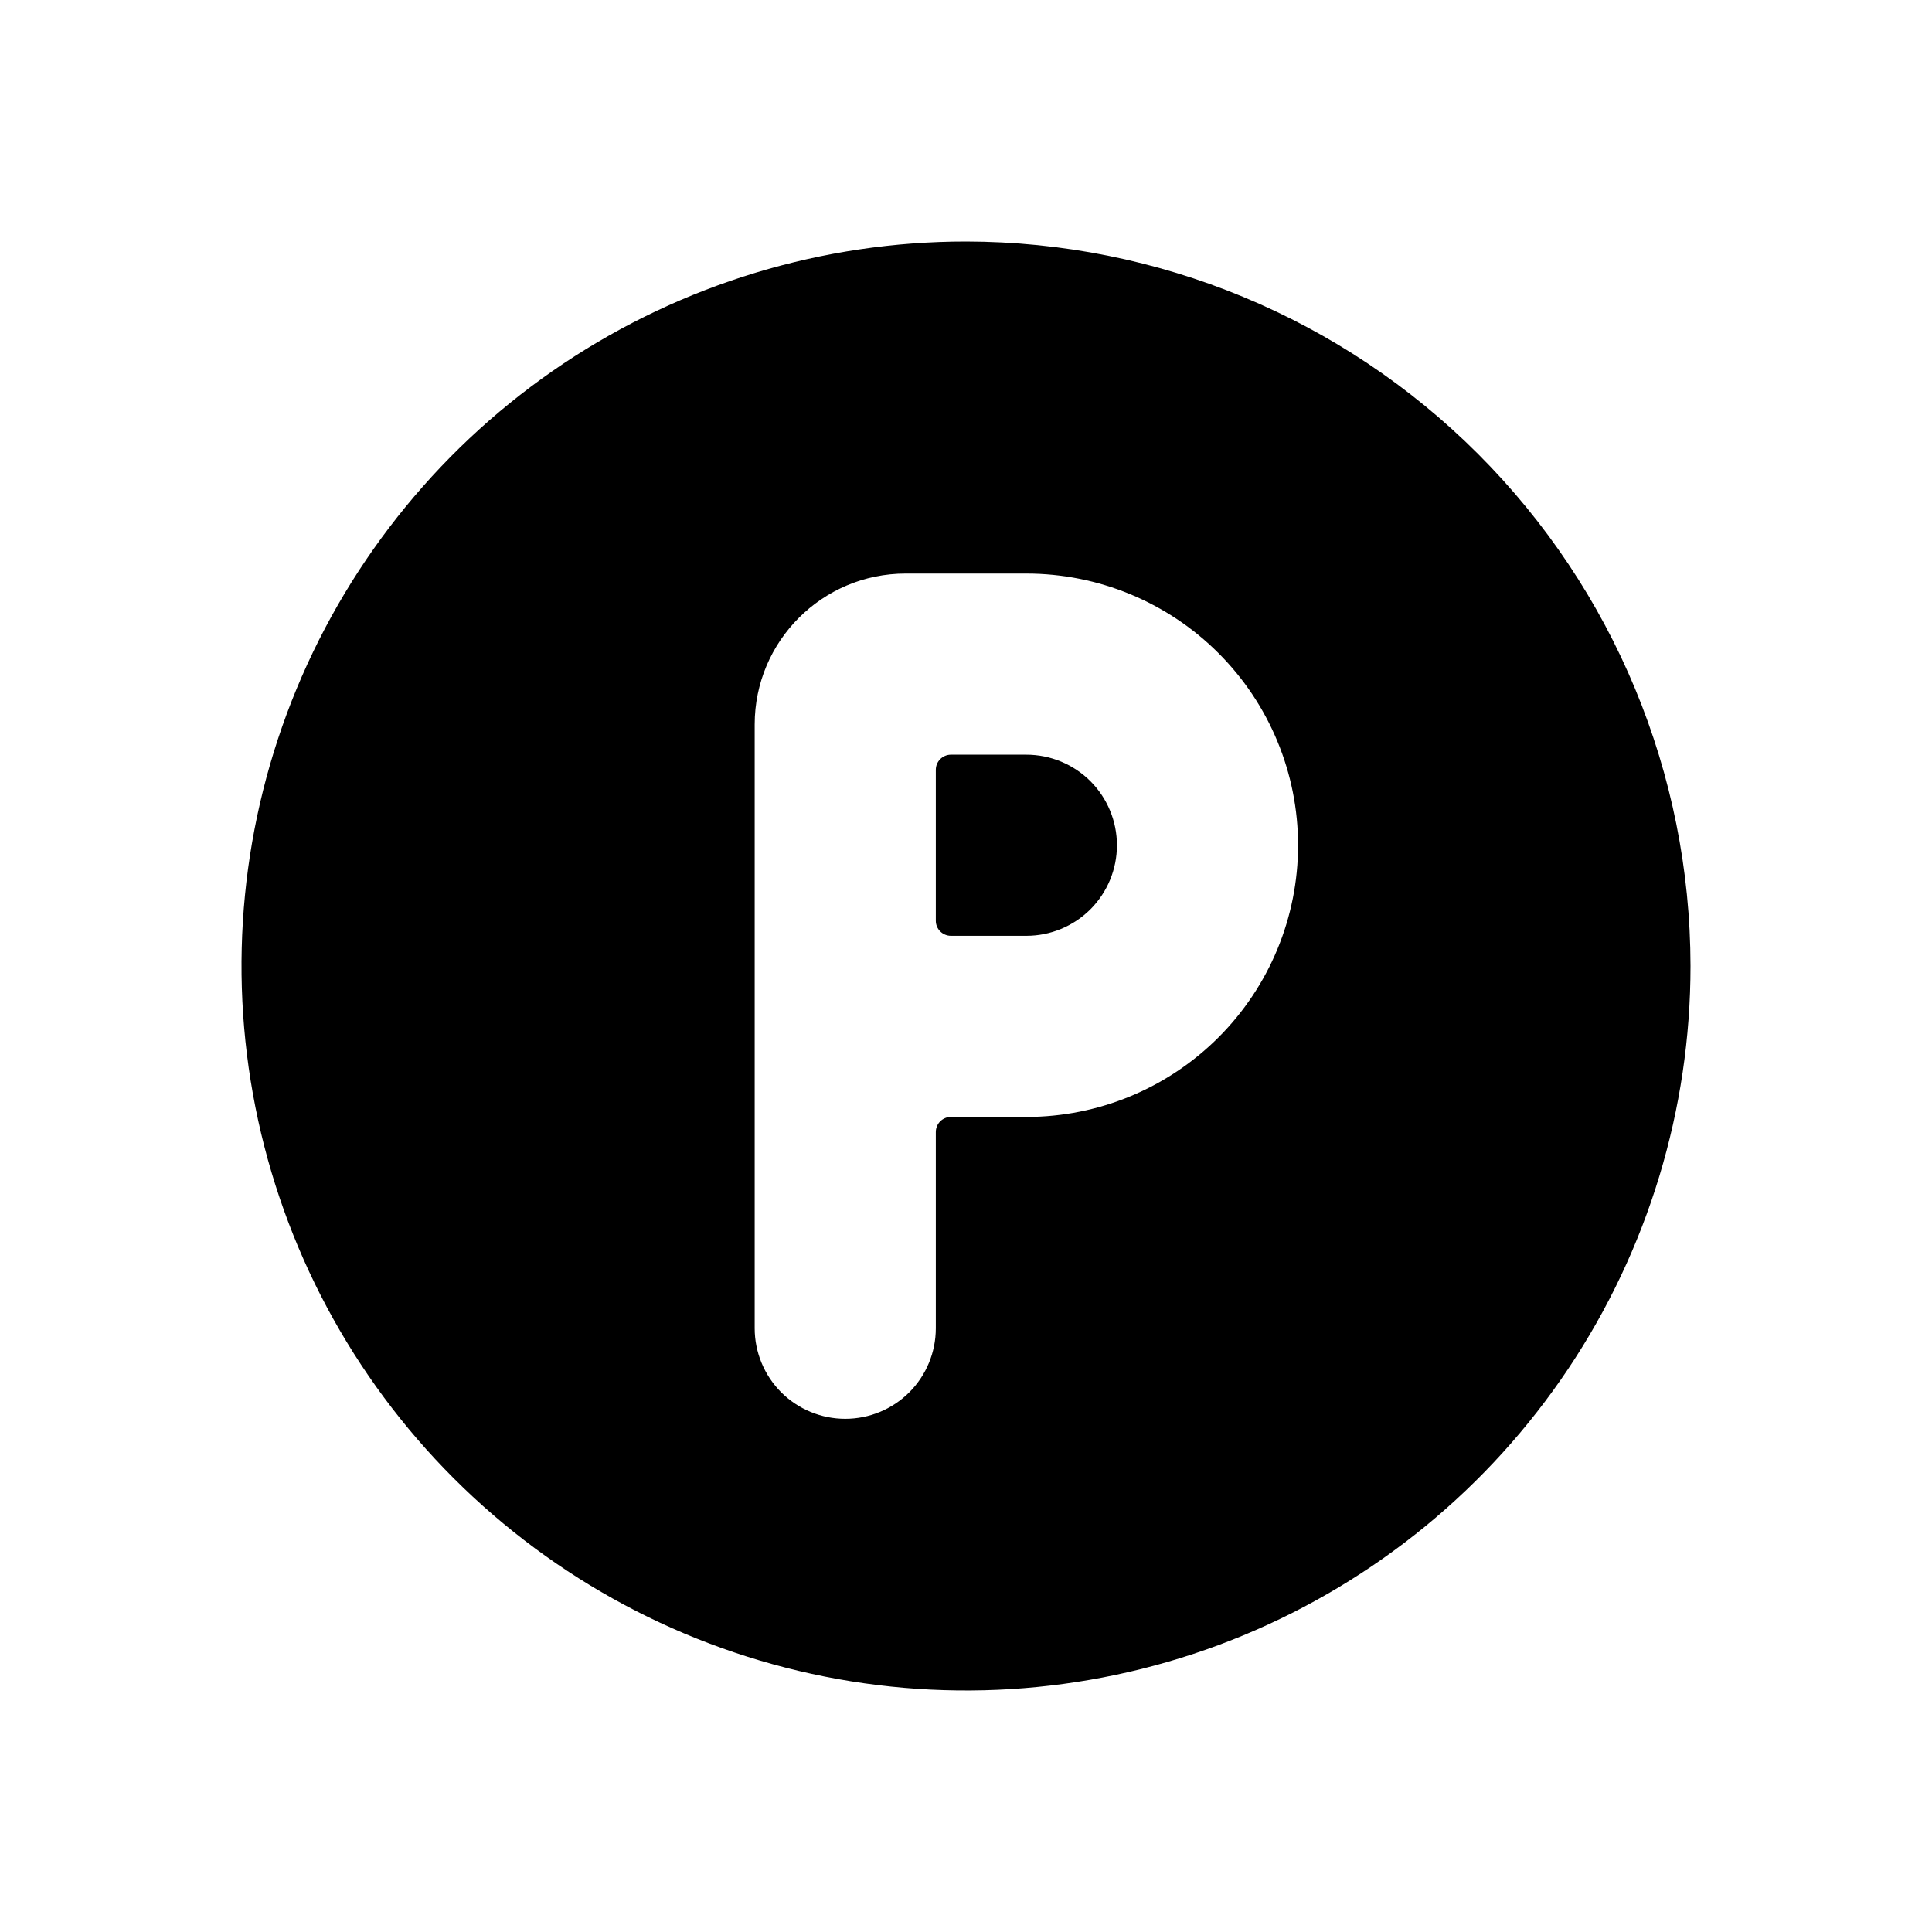
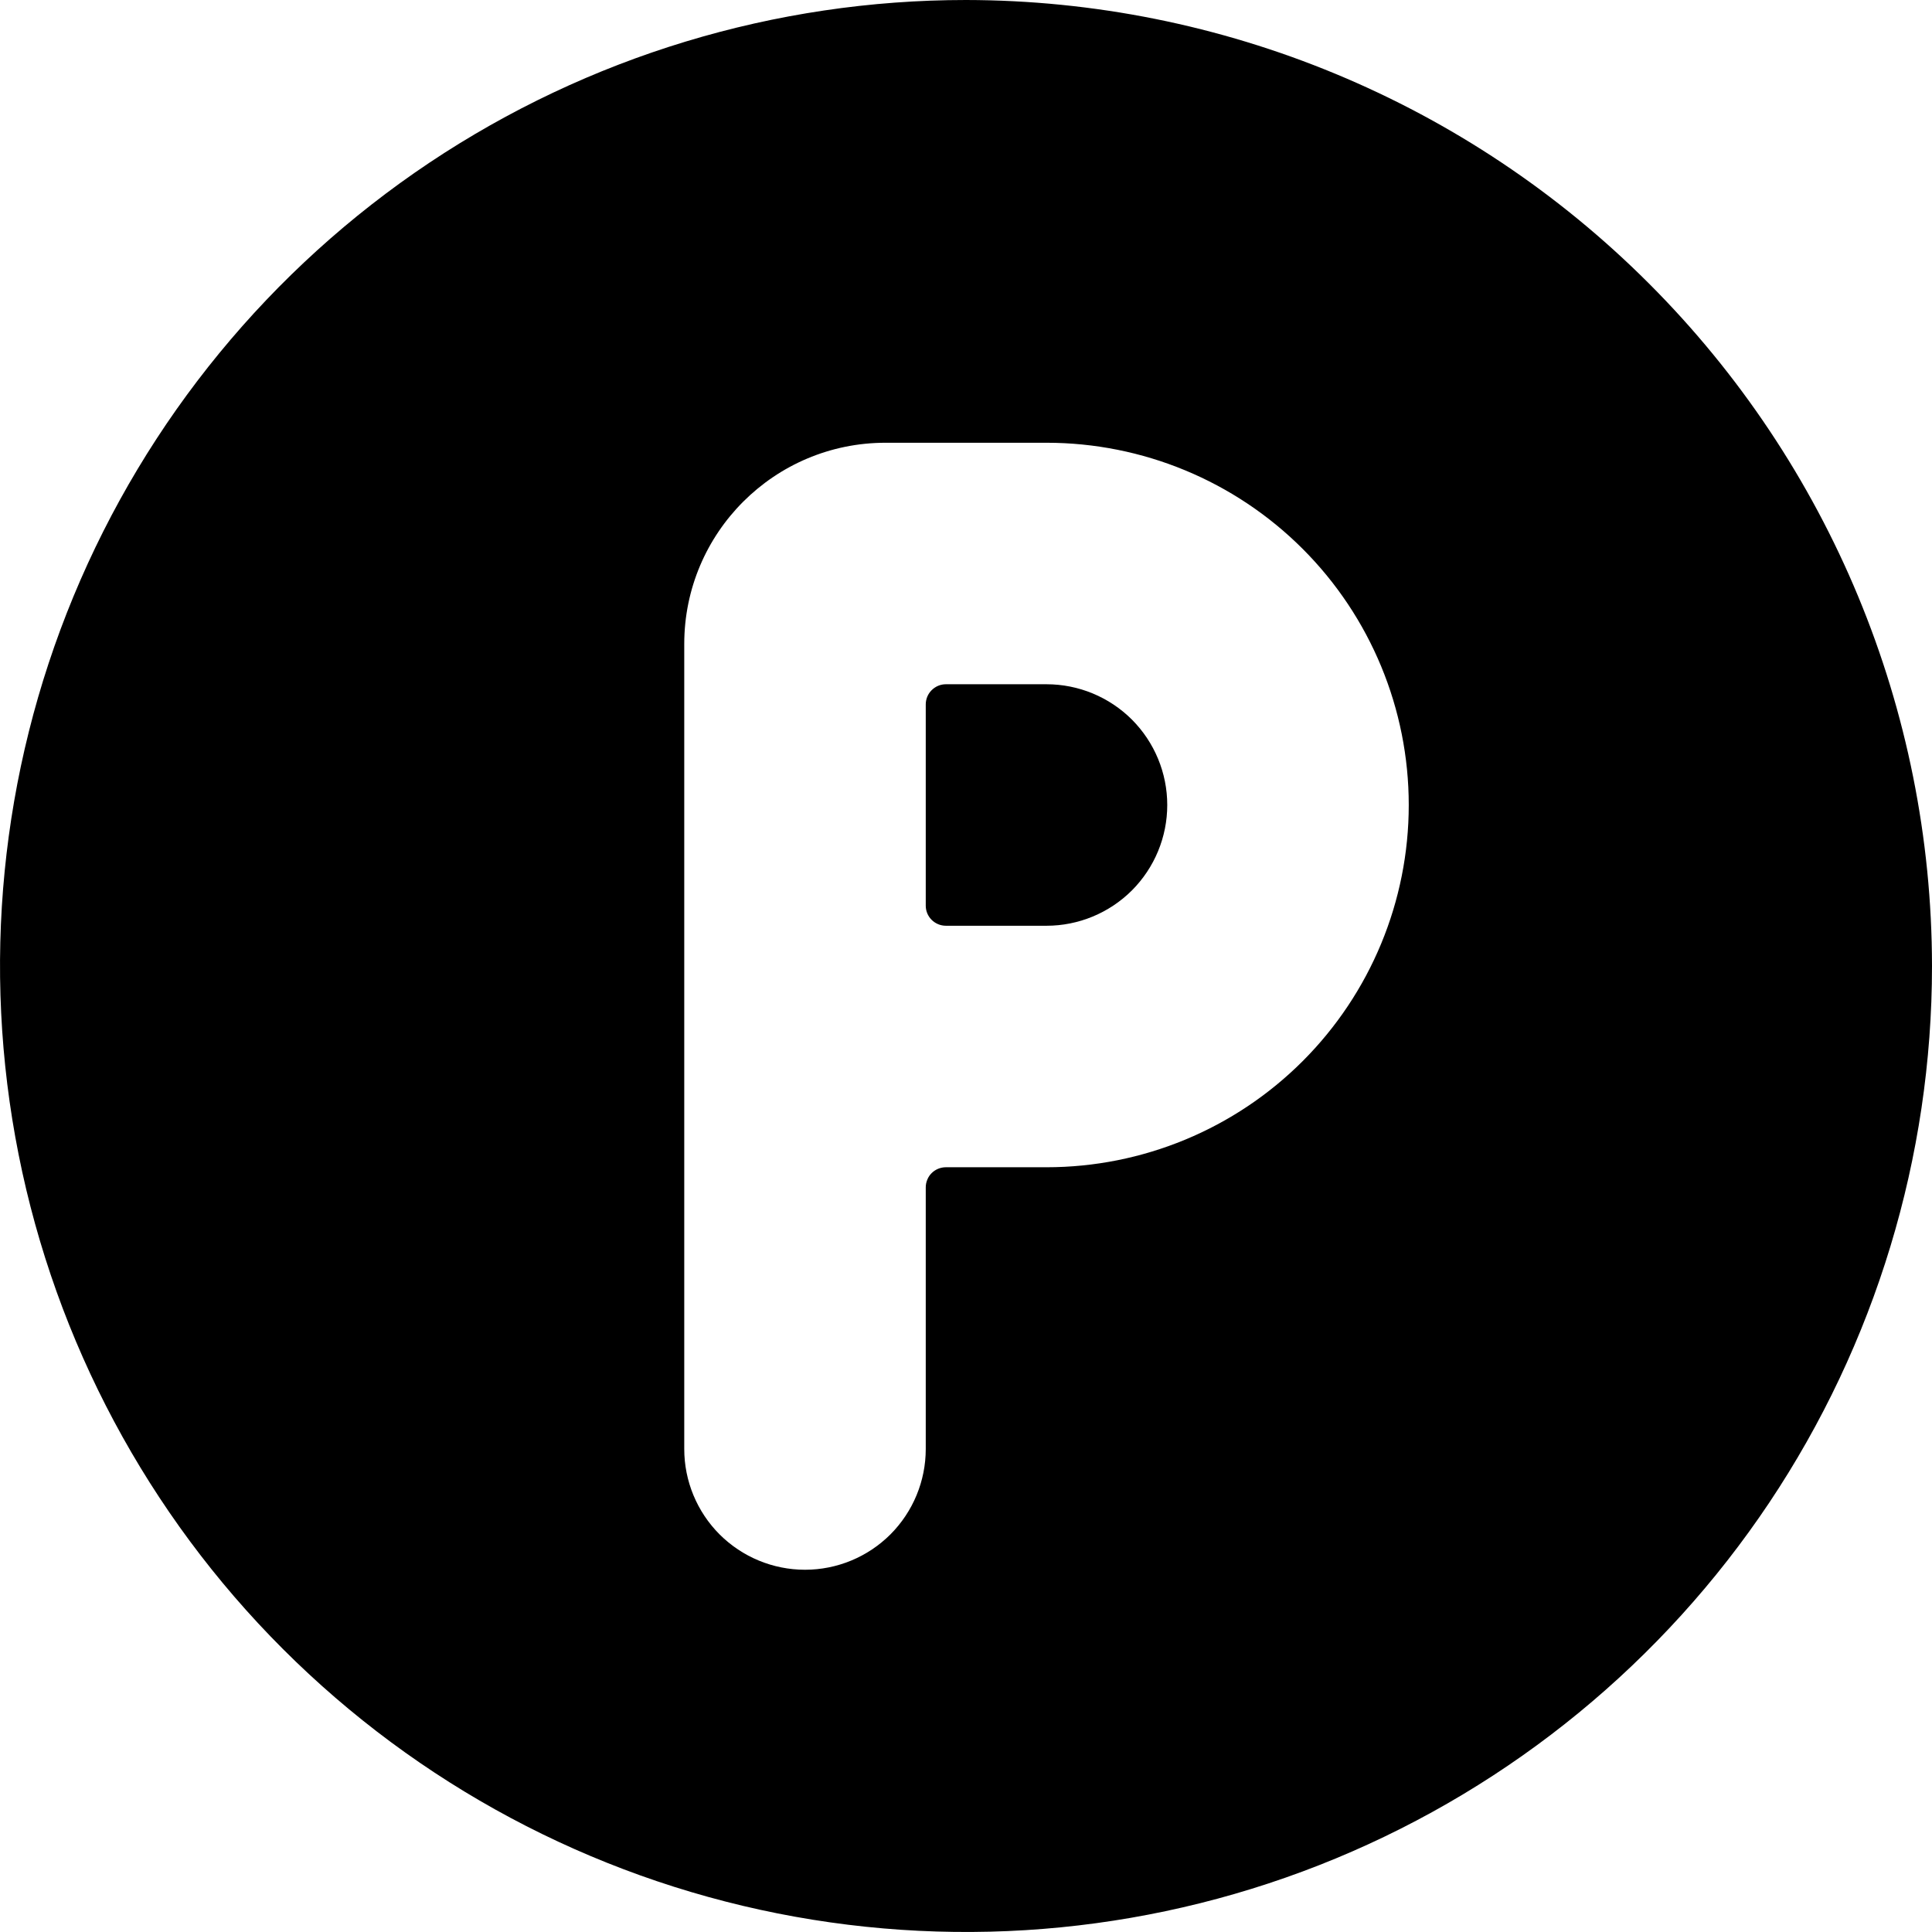
- <svg xmlns="http://www.w3.org/2000/svg" viewBox="0 0 32 32" fill="none">
-   <path d="M17 12.5H15.749C15.683 12.5 15.62 12.527 15.573 12.574C15.526 12.621 15.5 12.684 15.5 12.751V15.251C15.5 15.388 15.612 15.5 15.751 15.5H17C17.398 15.5 17.779 15.342 18.061 15.061C18.342 14.779 18.5 14.398 18.5 14C18.5 13.602 18.342 13.221 18.061 12.939C17.779 12.658 17.398 12.5 17 12.5Z" fill="currentColor" />
-   <path d="M16 4C13.627 4 11.307 4.704 9.333 6.022C7.36 7.341 5.822 9.215 4.913 11.408C4.005 13.601 3.768 16.013 4.231 18.341C4.694 20.669 5.836 22.807 7.515 24.485C9.193 26.163 11.331 27.306 13.659 27.769C15.987 28.232 18.399 27.995 20.592 27.087C22.785 26.178 24.659 24.64 25.978 22.667C27.296 20.694 28 18.373 28 16C27.997 12.819 26.731 9.768 24.481 7.519C22.232 5.269 19.181 4.004 16 4ZM17 18.5H15.749C15.716 18.5 15.684 18.506 15.654 18.519C15.623 18.532 15.596 18.55 15.573 18.573C15.549 18.597 15.531 18.624 15.519 18.655C15.506 18.685 15.5 18.718 15.5 18.751V22C15.5 22.398 15.342 22.779 15.061 23.061C14.779 23.342 14.398 23.5 14 23.5C13.602 23.5 13.221 23.342 12.939 23.061C12.658 22.779 12.5 22.398 12.5 22V12C12.5 10.619 13.62 9.5 15 9.5H17C18.194 9.5 19.338 9.974 20.182 10.818C21.026 11.662 21.5 12.806 21.5 14C21.5 15.194 21.026 16.338 20.182 17.182C19.338 18.026 18.194 18.5 17 18.5Z" fill="currentColor" />
+ <svg xmlns="http://www.w3.org/2000/svg" viewBox="0 0 24 24" fill="none">
+   <path d="M13 8.5H11.749C11.683 8.5 11.62 8.527 11.573 8.574C11.526 8.621 11.5 8.684 11.5 8.751V11.251C11.5 11.388 11.612 11.5 11.751 11.5H13C13.398 11.5 13.779 11.342 14.061 11.061C14.342 10.779 14.5 10.398 14.5 10C14.5 9.602 14.342 9.221 14.061 8.939C13.779 8.658 13.398 8.5 13 8.5Z" fill="currentColor" />
+   <path d="M12 0C9.627 0 7.307 0.704 5.333 2.022C3.36 3.341 1.822 5.215 0.913 7.408C0.005 9.601 -0.232 12.013 0.231 14.341C0.694 16.669 1.836 18.807 3.515 20.485C5.193 22.163 7.331 23.306 9.659 23.769C11.987 24.232 14.399 23.995 16.592 23.087C18.785 22.178 20.659 20.64 21.978 18.667C23.296 16.694 24 14.373 24 12C23.997 8.818 22.731 5.768 20.481 3.519C18.232 1.269 15.181 0.004 12 0ZM13 14.5H11.749C11.716 14.5 11.684 14.507 11.654 14.519C11.623 14.532 11.596 14.55 11.573 14.573C11.549 14.597 11.531 14.624 11.519 14.655C11.506 14.685 11.5 14.718 11.5 14.751V18C11.5 18.398 11.342 18.779 11.061 19.061C10.779 19.342 10.398 19.5 10 19.5C9.602 19.5 9.221 19.342 8.939 19.061C8.658 18.779 8.5 18.398 8.5 18V8C8.5 6.619 9.62 5.5 11 5.5H13C14.194 5.5 15.338 5.974 16.182 6.818C17.026 7.662 17.5 8.807 17.5 10C17.5 11.194 17.026 12.338 16.182 13.182C15.338 14.026 14.194 14.5 13 14.5Z" fill="currentColor" />
</svg>
